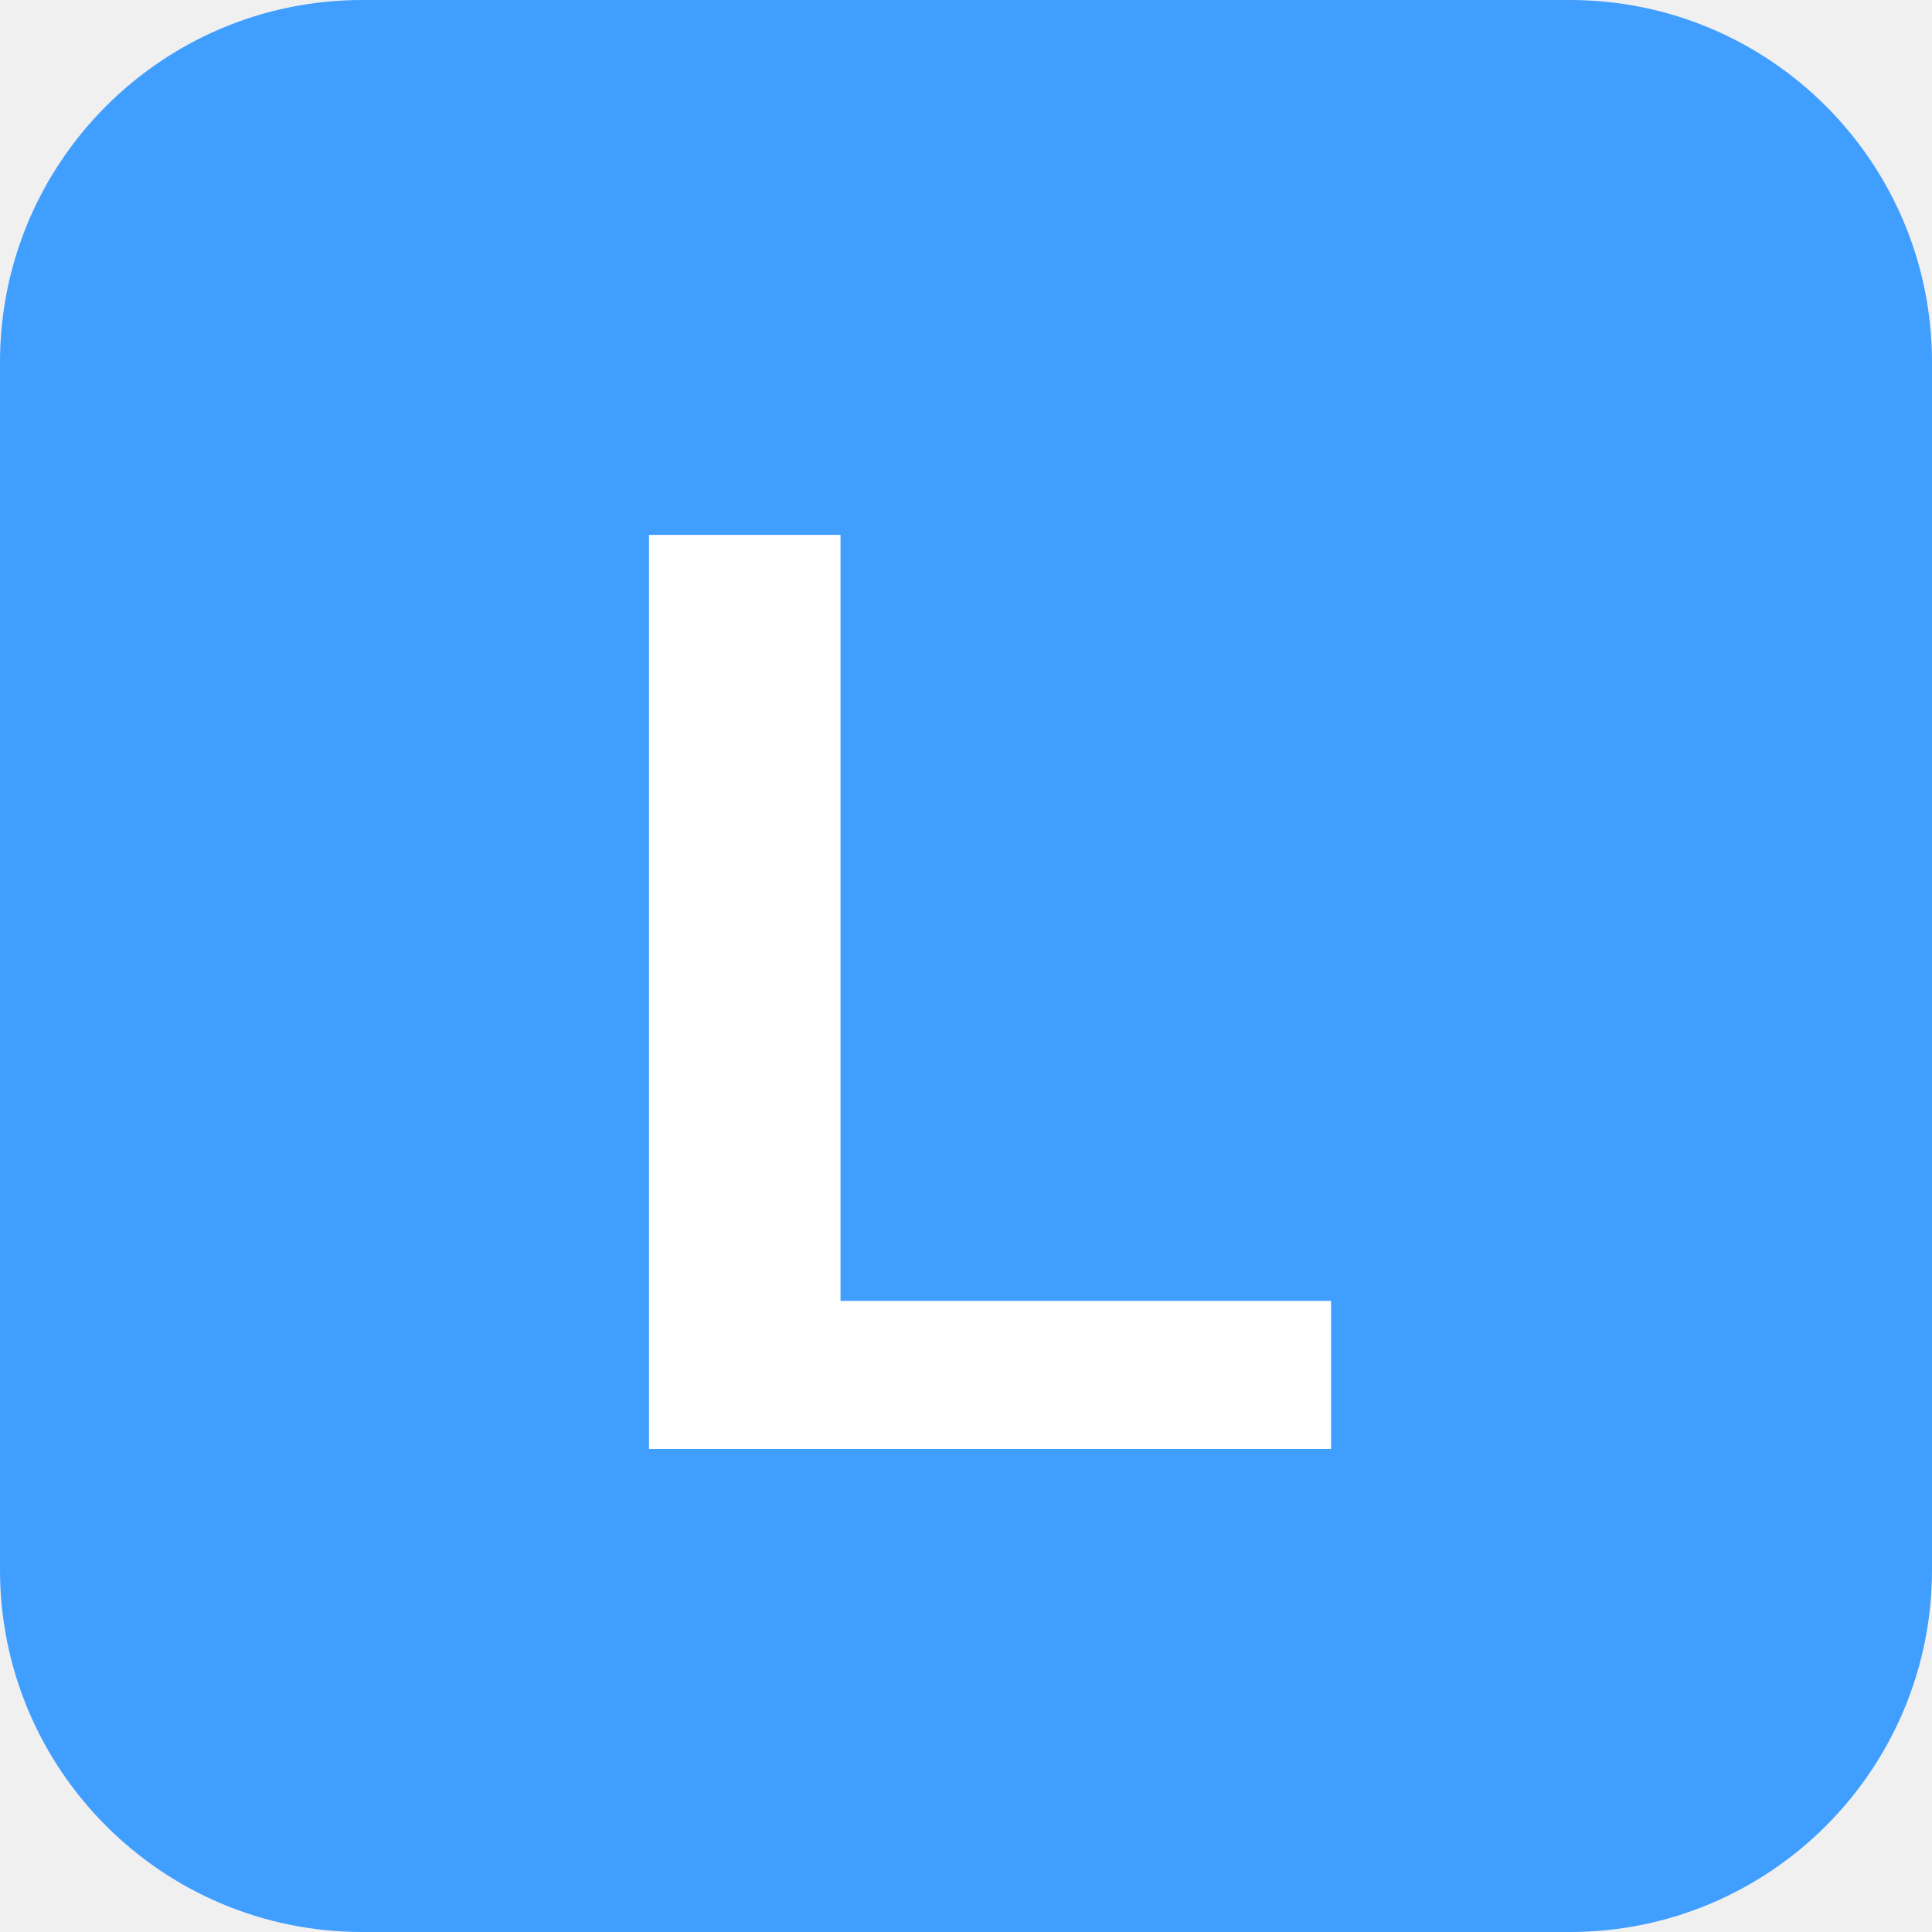
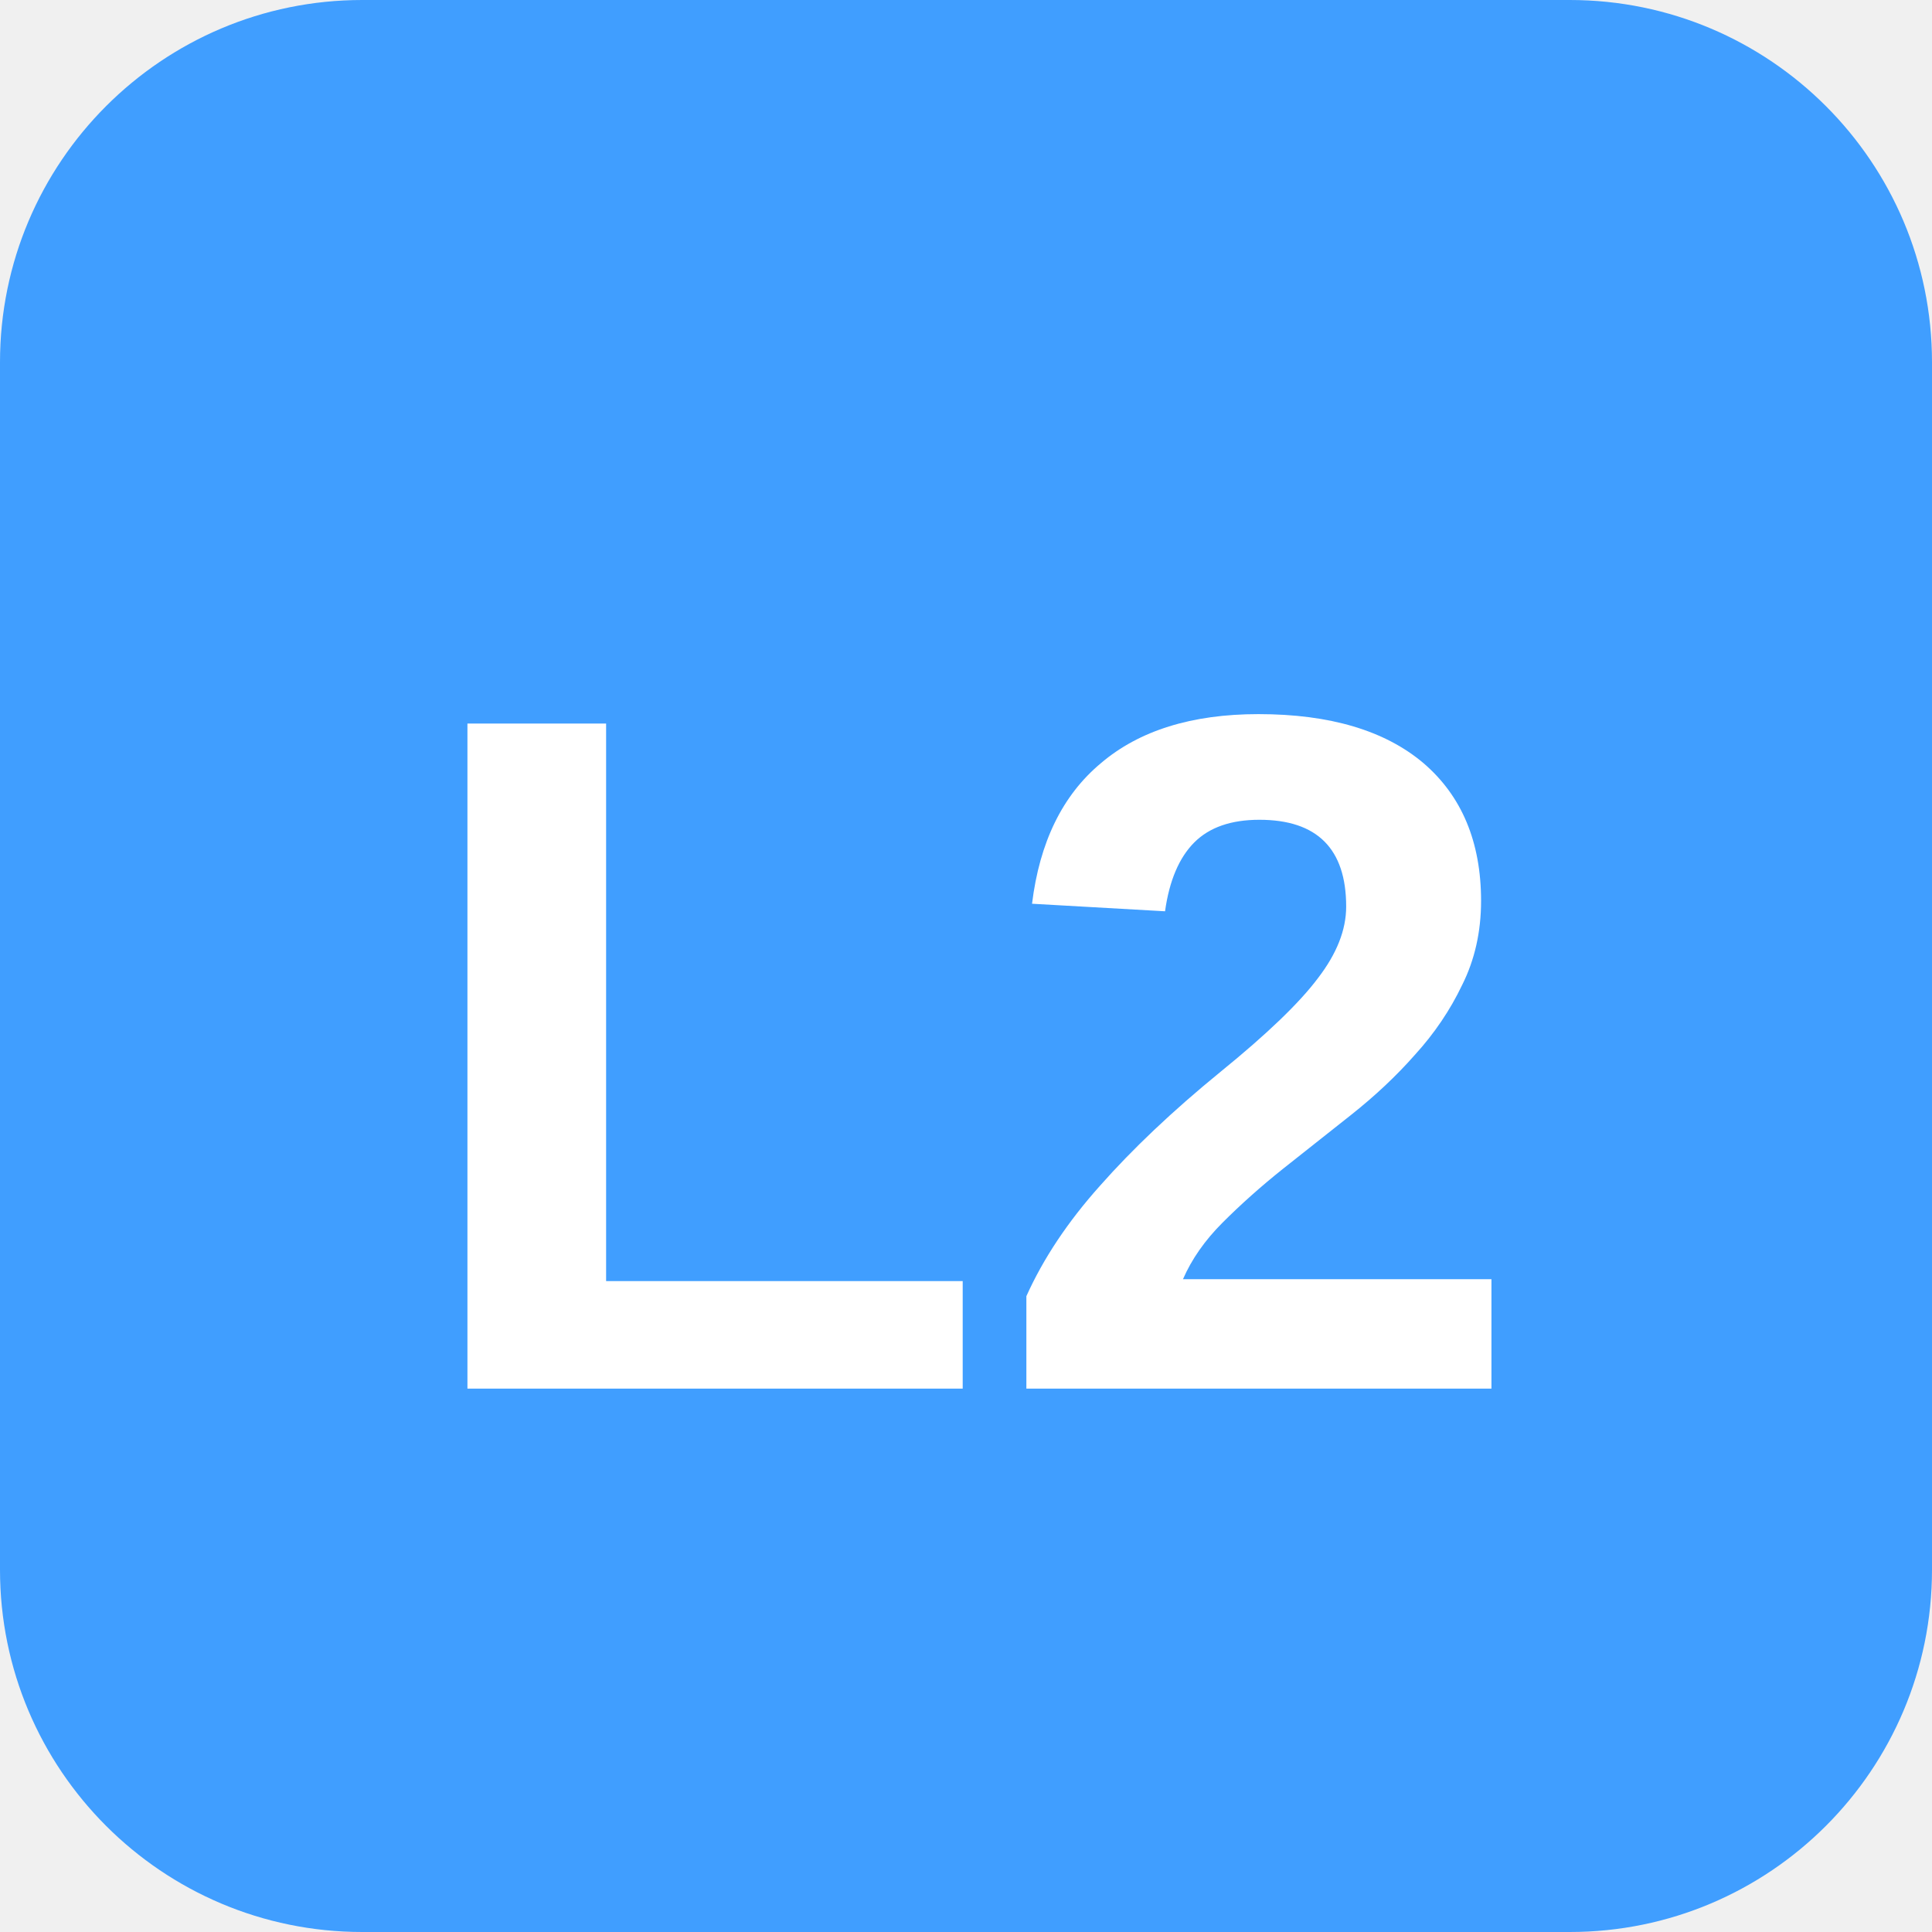
<svg xmlns="http://www.w3.org/2000/svg" viewBox="0 0 32 32">
  <rect width="32" height="32" rx="6" fill="#409eff" />
-   <text x="16" y="24" text-anchor="middle" font-size="22" font-weight="bold" font-family="Arial, sans-serif" fill="#fff">L</text>
+   <text x="16" y="23" text-anchor="middle" font-size="16" font-weight="bold" font-family="Arial, sans-serif" fill="#fff">L2</text>
</svg>
